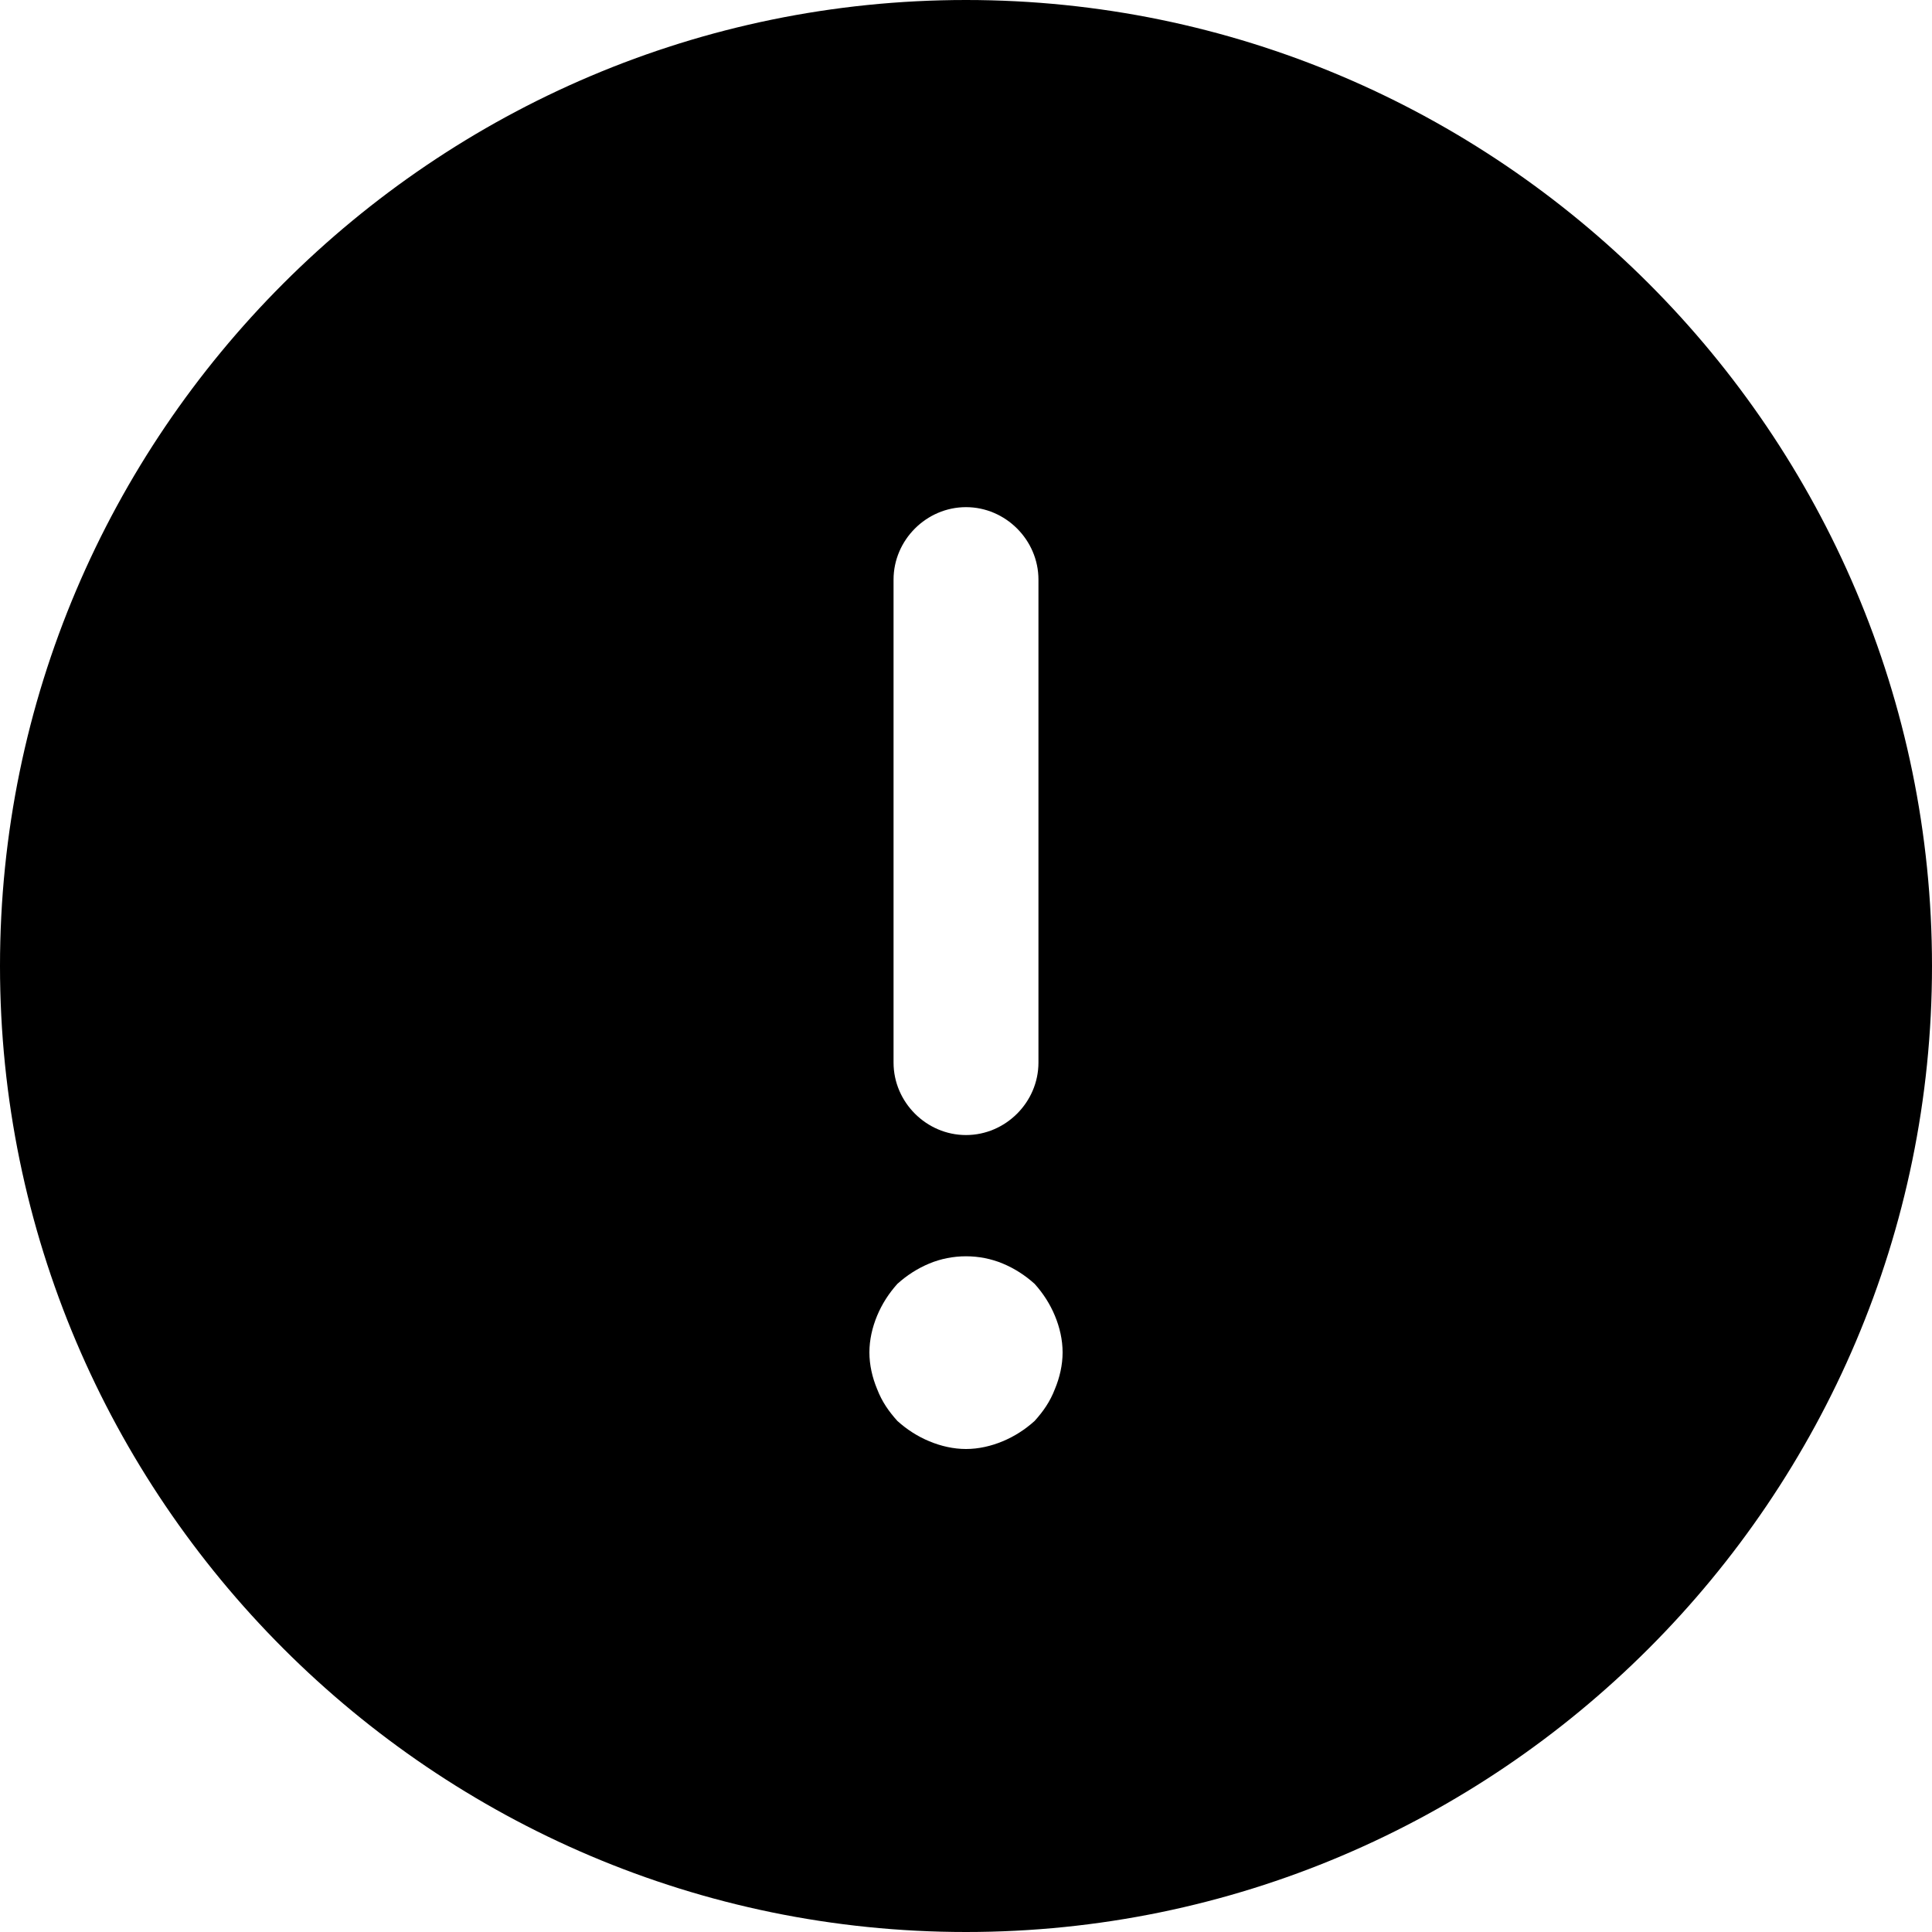
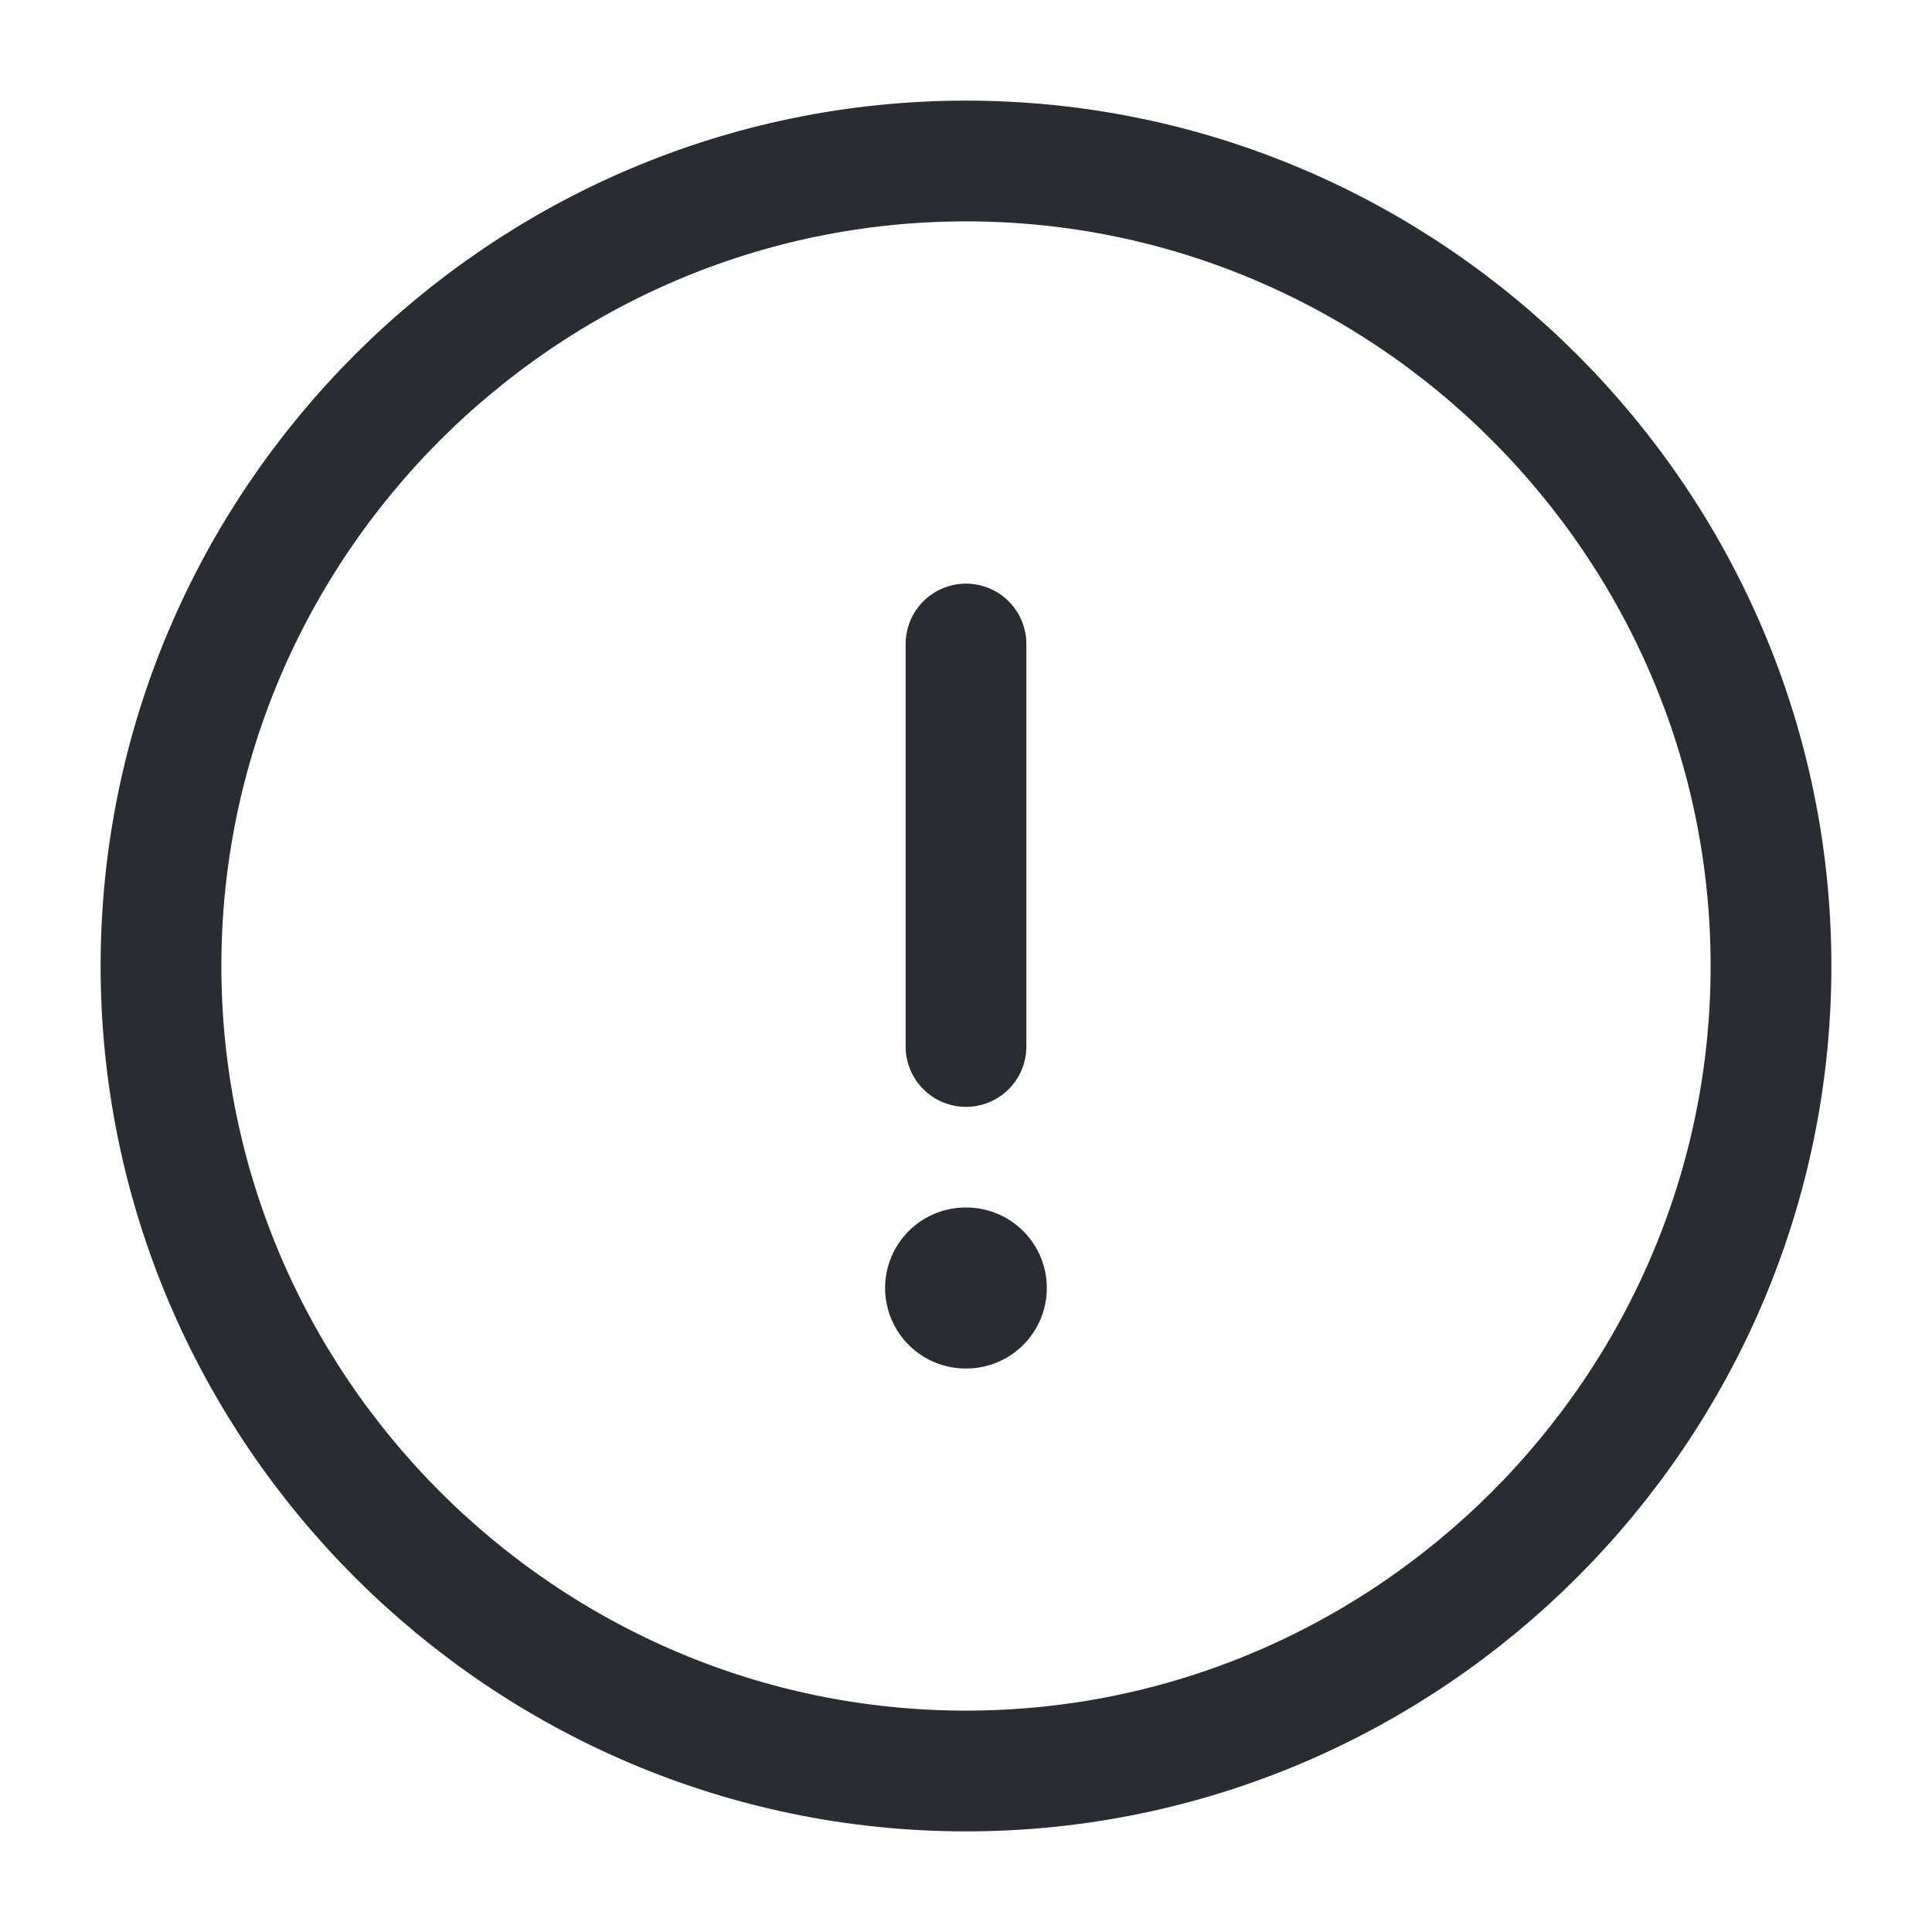
- <svg xmlns="http://www.w3.org/2000/svg" width="20" height="20" viewBox="0 0 20 20" fill="#000">
-   <path d="M10 0C4.49 0 0 4.49 0 10C0 15.51 4.49 20 10 20C15.51 20 20 15.51 20 10C20 4.49 15.51 0 10 0ZM9.25 6C9.25 5.59 9.59 5.25 10 5.25C10.41 5.25 10.75 5.59 10.75 6V11C10.75 11.41 10.41 11.75 10 11.75C9.59 11.75 9.25 11.41 9.25 11V6ZM10.92 14.38C10.87 14.51 10.8 14.61 10.71 14.71C10.61 14.8 10.5 14.87 10.38 14.92C10.26 14.97 10.13 15 10 15C9.87 15 9.74 14.97 9.62 14.92C9.5 14.87 9.39 14.8 9.29 14.71C9.2 14.61 9.13 14.51 9.08 14.38C9.03 14.26 9 14.13 9 14C9 13.87 9.03 13.74 9.08 13.62C9.13 13.5 9.2 13.39 9.29 13.29C9.39 13.2 9.5 13.13 9.62 13.08C9.86 12.98 10.14 12.98 10.38 13.08C10.5 13.13 10.61 13.2 10.71 13.29C10.8 13.39 10.87 13.5 10.92 13.62C10.97 13.74 11 13.87 11 14C11 14.13 10.97 14.26 10.92 14.38Z" />
+ <svg xmlns="http://www.w3.org/2000/svg" width="24" height="24" viewBox="0 0 24 24" fill="none">
+   <path d="M12 22C17.5 22 22 17.5 22 12C22 6.5 17.5 2 12 2C6.5 2 2 6.5 2 12C2 17.5 6.5 22 12 22Z" stroke="#292D32" stroke-width="1.5" stroke-linecap="round" stroke-linejoin="round" />
+   <path d="M12 8V13" stroke="#292D32" stroke-width="1.5" stroke-linecap="round" stroke-linejoin="round" />
+   <path d="M11.995 16H12.004" stroke="#292D32" stroke-width="2" stroke-linecap="round" stroke-linejoin="round" />
</svg>
